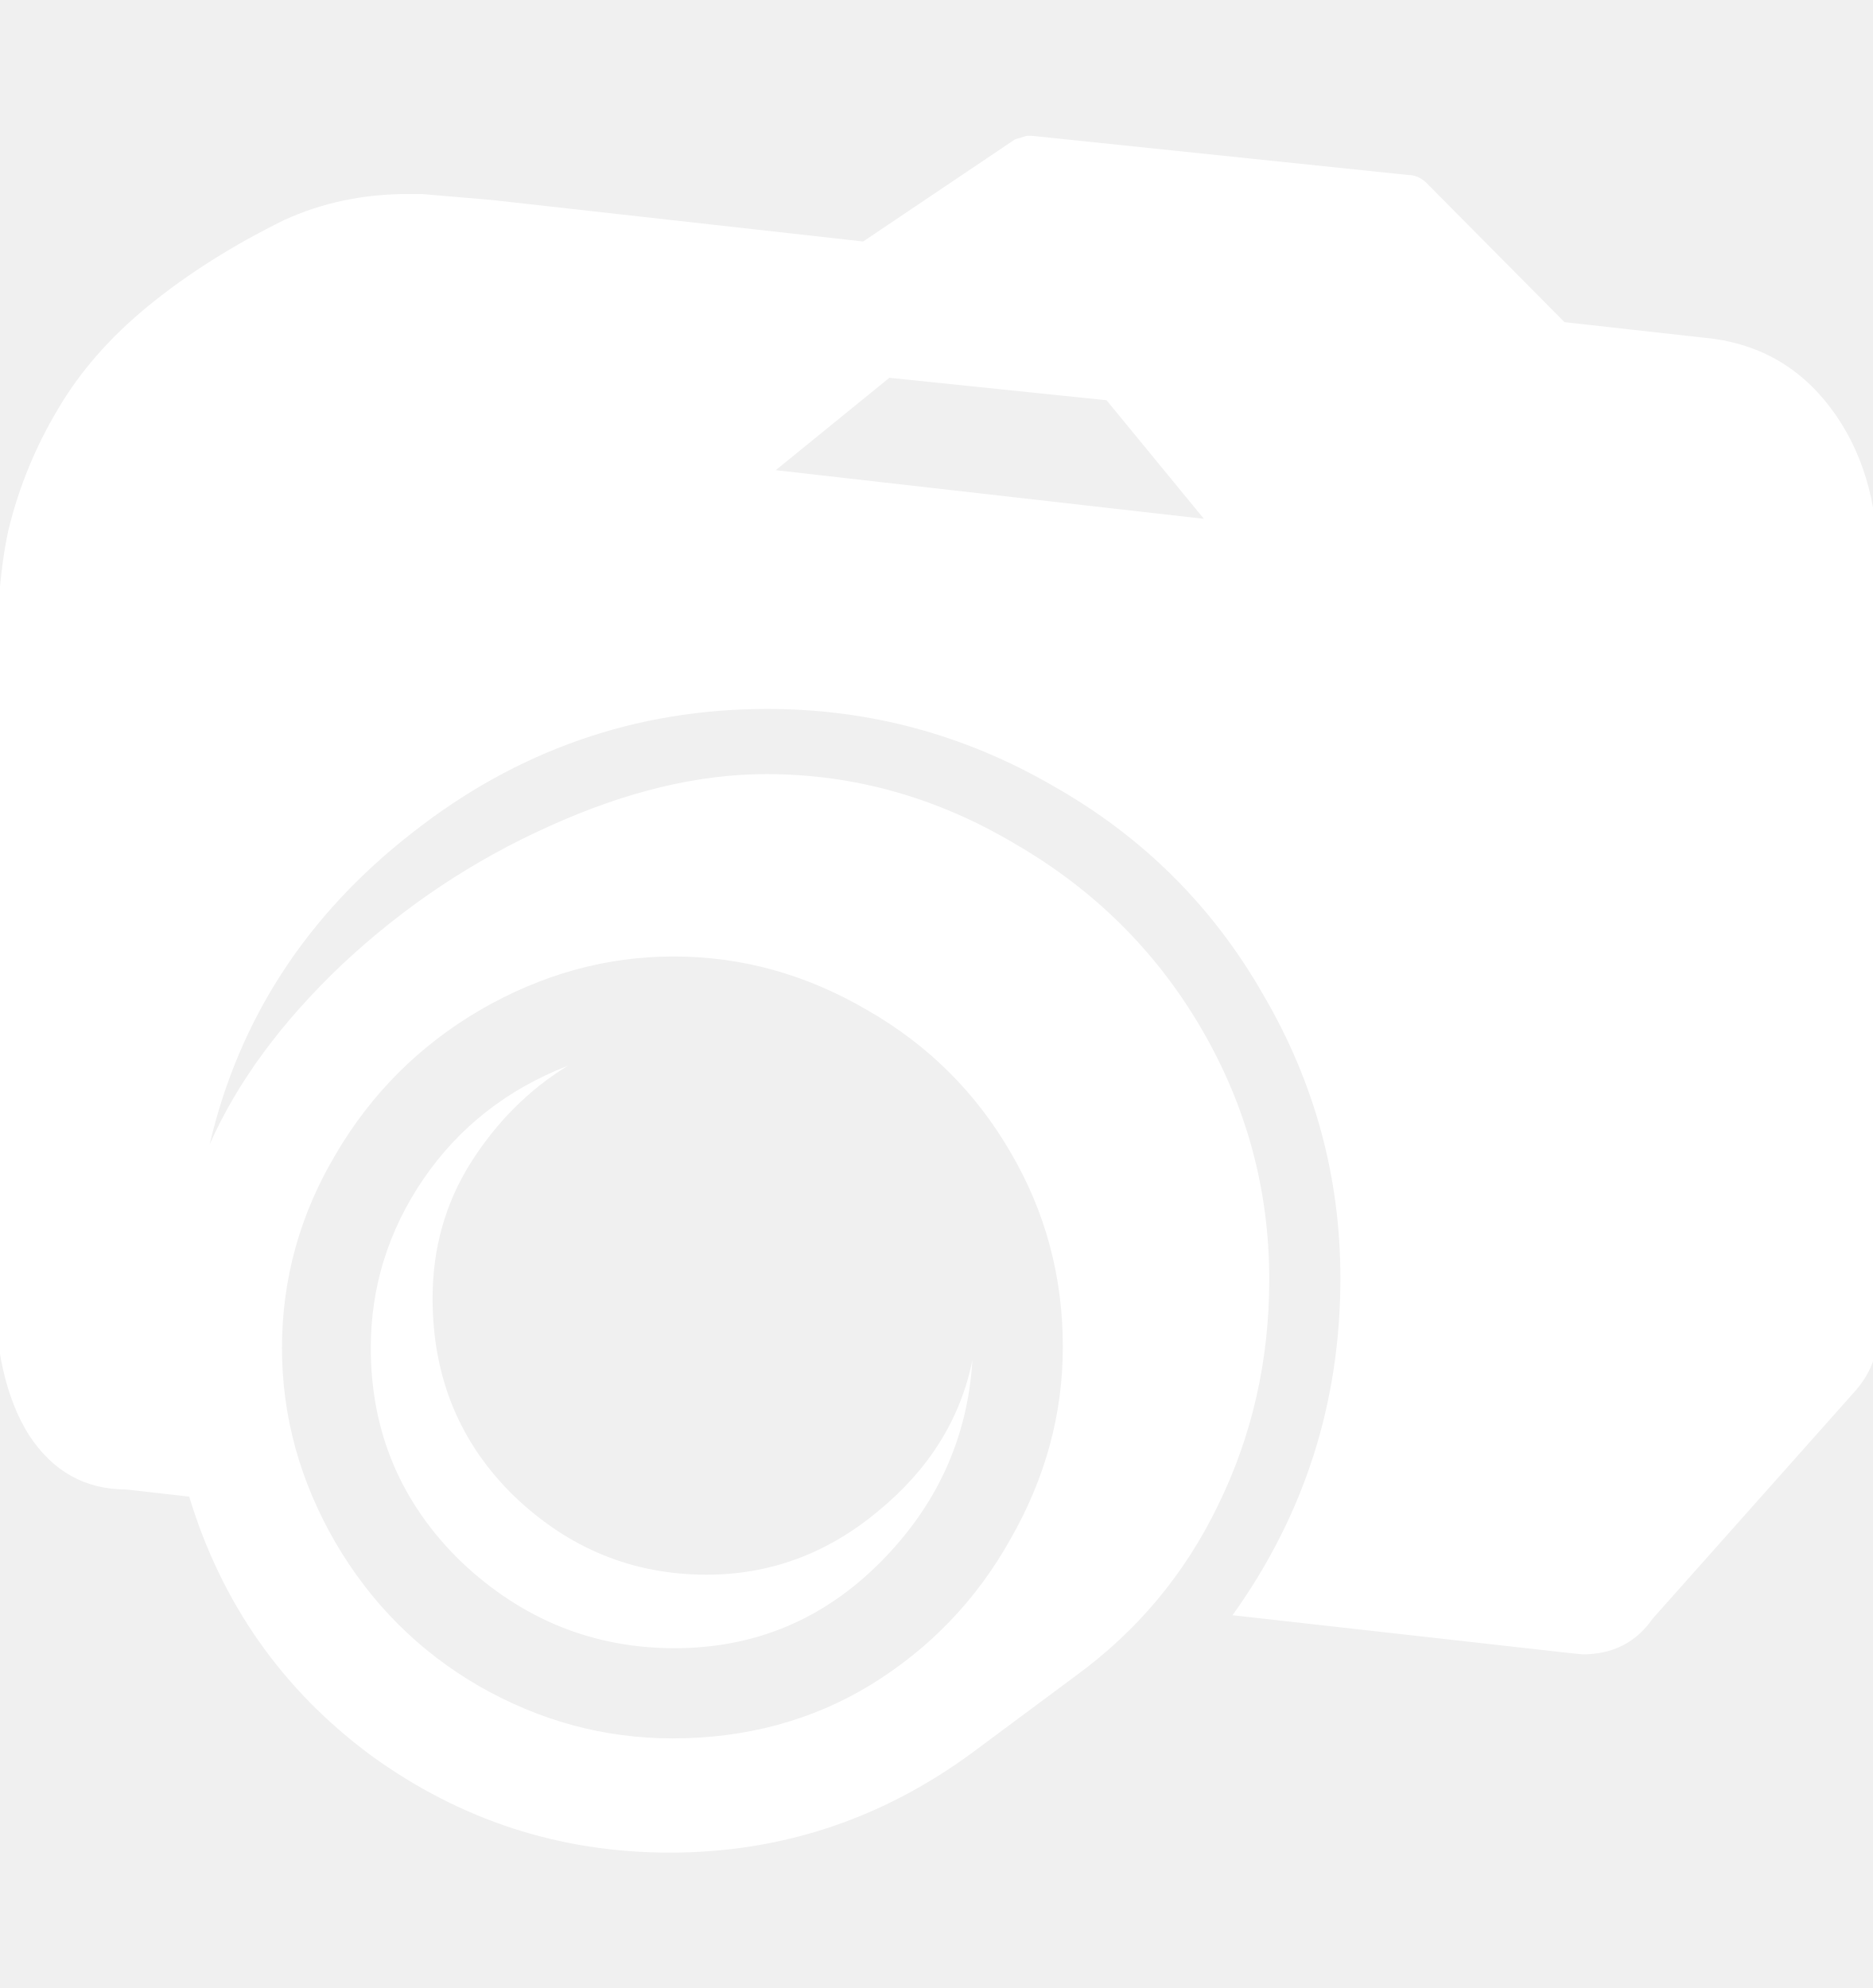
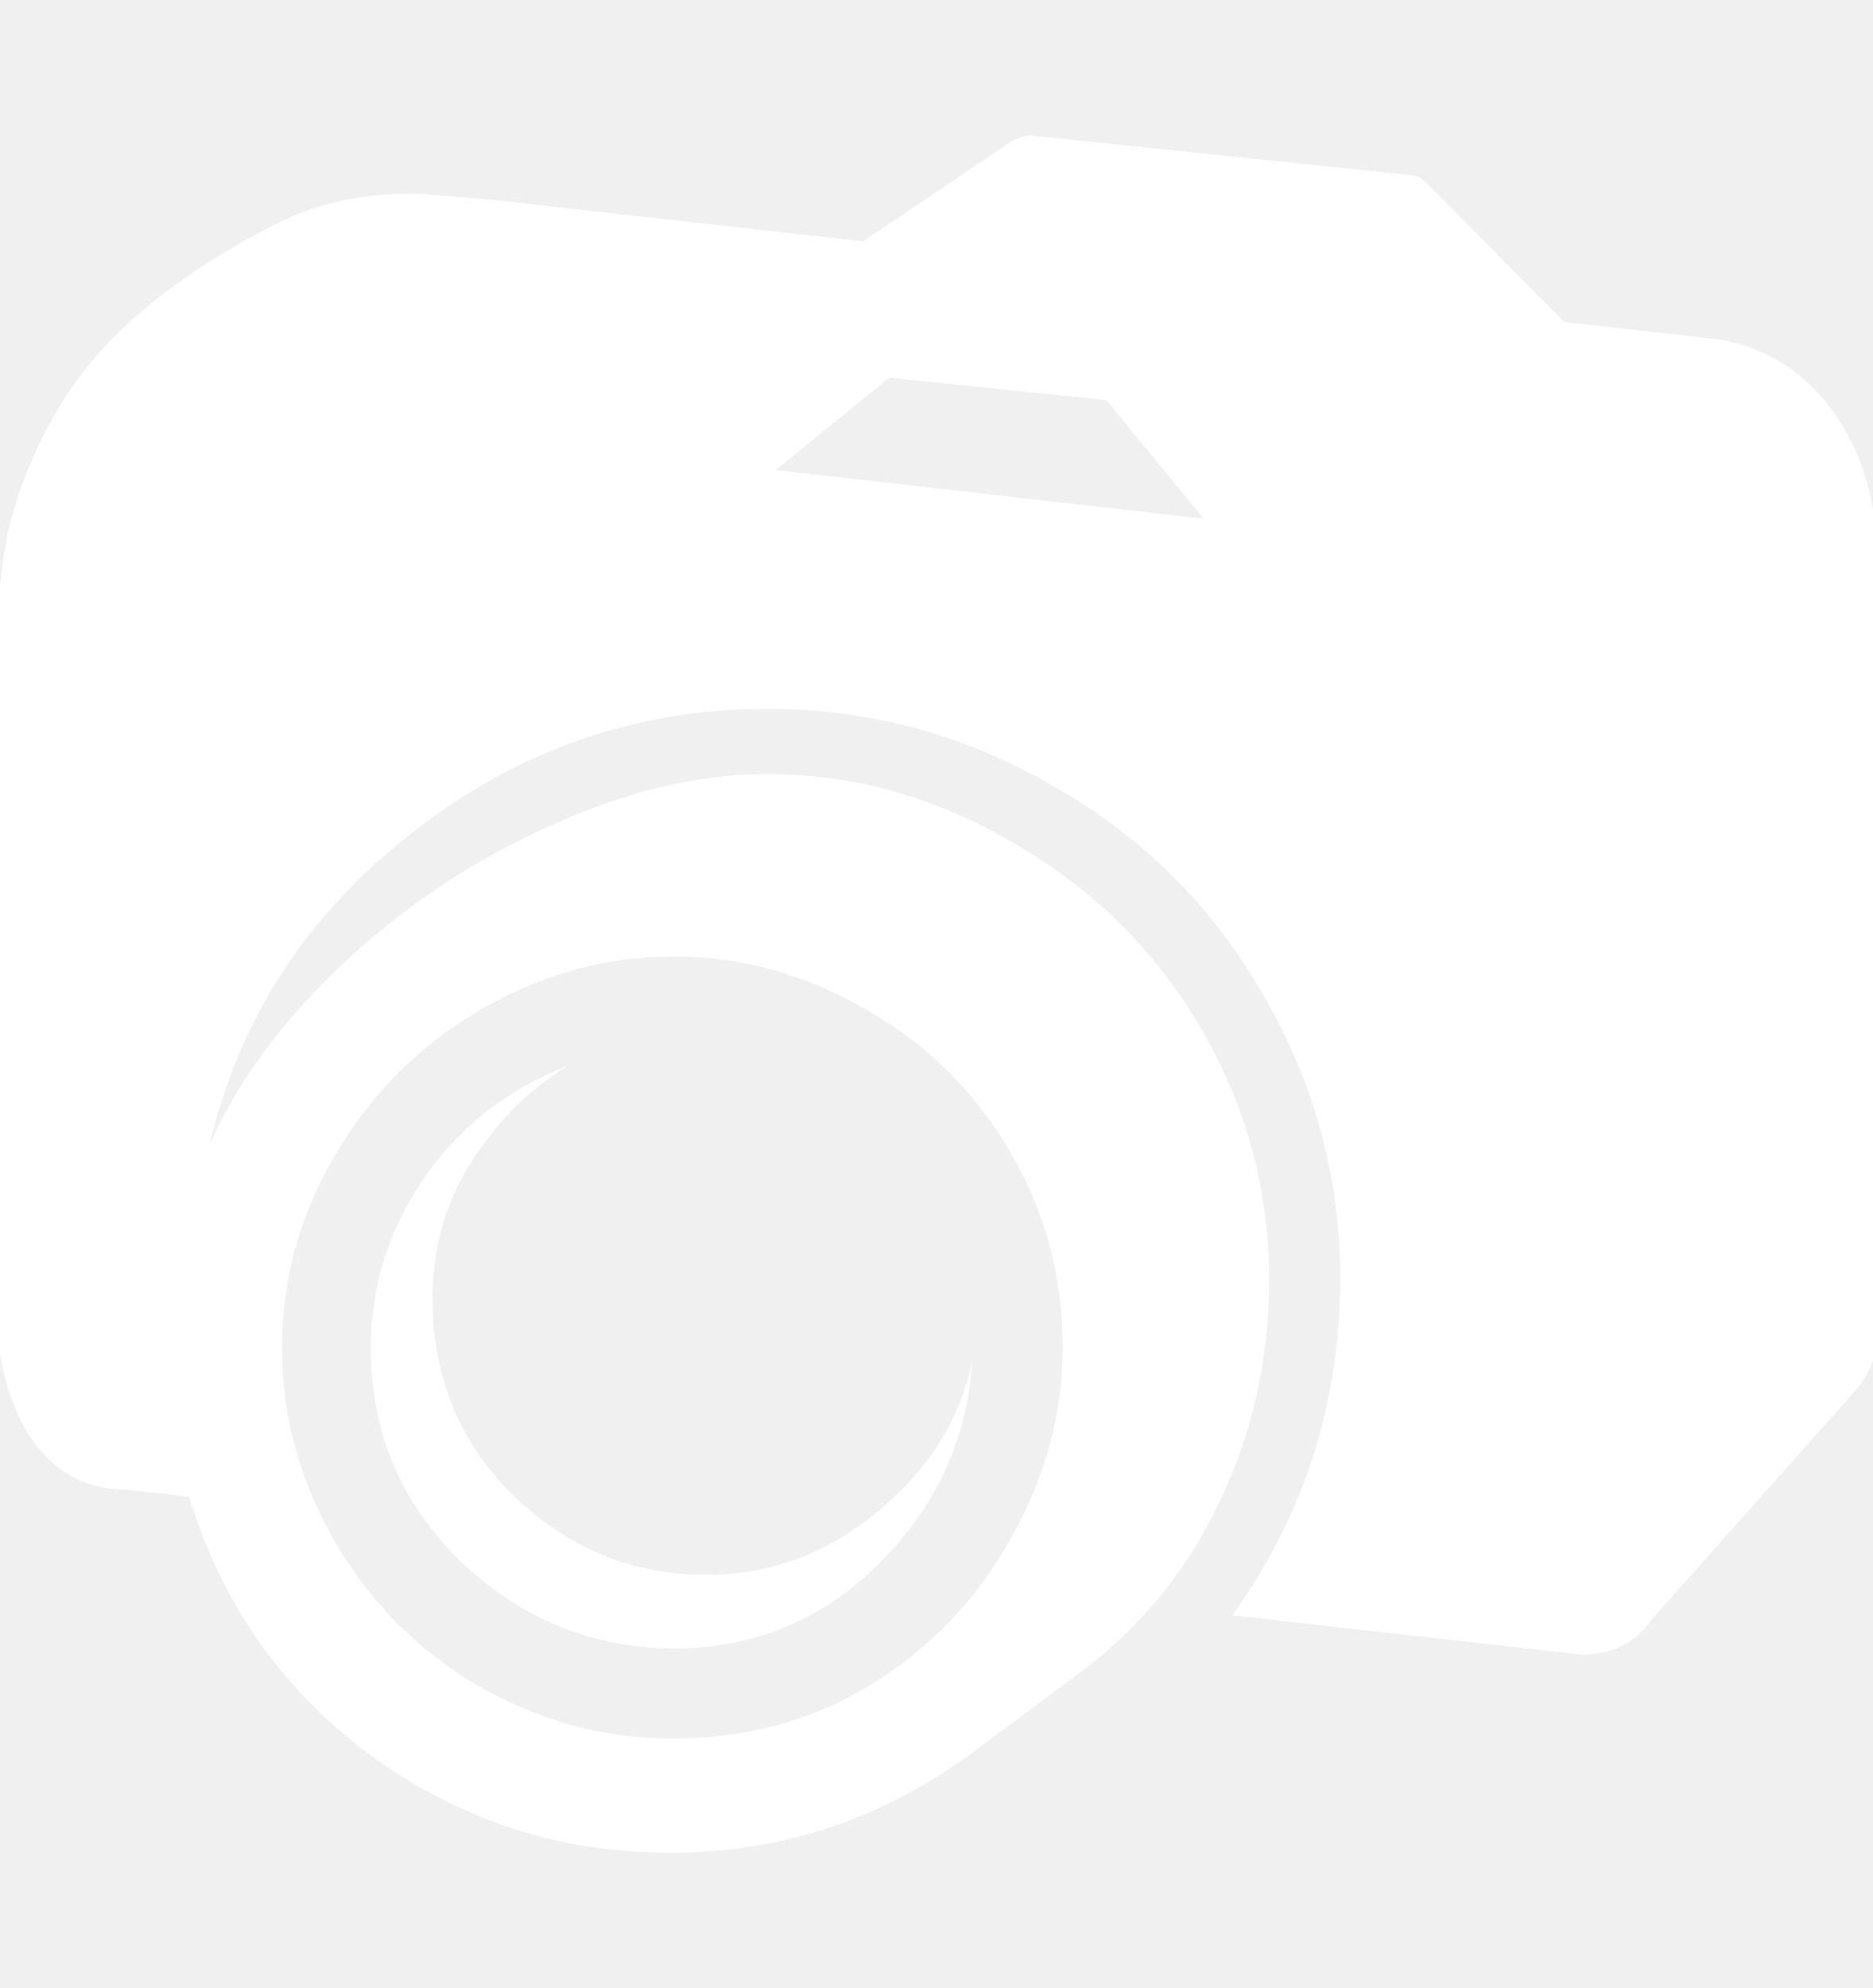
- <svg xmlns="http://www.w3.org/2000/svg" width="2.66mm" height="2.824mm" viewBox="0 0 9.426 10.005" id="svg2" version="1.1">
-   <defs id="defs4" />
+ <svg xmlns="http://www.w3.org/2000/svg" id="svg2" width="10.055" height="10.672" version="1.1" viewBox="0 0 9.426 10.005">
  <g id="layer1" transform="translate(811.4952,-210.4234)">
-     <g style="font-style:normal;font-weight:normal;font-size:12.23px;line-height:125%;font-family:sans-serif;letter-spacing:0px;word-spacing:0px;fill:#ffffff;fill-opacity:1;stroke:none;stroke-width:1px;stroke-linecap:butt;stroke-linejoin:miter;stroke-opacity:1" id="text3381">
-       <path d="m -802.044,213.261 0,3.87 q 0,0.167 -0.119,0.299 l -1.015,1.141 q -0.125,0.179 -0.352,0.179 l -0.06,-0.006 -1.702,-0.191 q 0.543,-0.758 0.543,-1.696 0,-0.764 -0.388,-1.427 -0.382,-0.669 -1.057,-1.051 -0.669,-0.388 -1.439,-0.388 -0.997,0 -1.792,0.627 -0.794,0.621 -1.015,1.565 0.209,-0.472 0.669,-0.908 0.466,-0.436 1.039,-0.693 0.579,-0.263 1.093,-0.263 0.663,0 1.254,0.352 0.597,0.346 0.938,0.932 0.34,0.585 0.34,1.26 0,0.609 -0.257,1.135 -0.251,0.52 -0.717,0.86 l -0.514,0.382 q -0.687,0.508 -1.529,0.508 -0.83,0 -1.505,-0.49 -0.669,-0.496 -0.914,-1.302 l -0.317,-0.036 q -0.311,0 -0.49,-0.275 -0.173,-0.275 -0.173,-0.764 l 0,-2.777 q 0,-0.711 0.072,-1.021 0.078,-0.316 0.245,-0.597 0.167,-0.287 0.46,-0.526 0.293,-0.239 0.681,-0.43 0.287,-0.131 0.621,-0.131 l 0.072,0 0.352,0.03 1.869,0.209 0.764,-0.514 0.06,-0.018 0.024,0 1.893,0.197 q 0.054,0 0.096,0.042 l 0.693,0.699 0.699,0.078 q 0.4,0.036 0.639,0.352 0.239,0.316 0.239,0.788 z m -8.032,3.947 q 0,0.514 0.269,0.979 0.269,0.46 0.723,0.723 0.46,0.263 0.973,0.263 0.555,0 0.997,-0.269 0.448,-0.275 0.705,-0.735 0.263,-0.46 0.263,-0.967 0,-0.531 -0.263,-0.979 -0.263,-0.454 -0.723,-0.717 -0.46,-0.269 -0.973,-0.269 -0.508,0 -0.973,0.269 -0.46,0.269 -0.729,0.729 -0.269,0.454 -0.269,0.973 z m 3.475,0.06 q -0.036,0.591 -0.466,1.021 -0.43,0.43 -1.033,0.43 -0.615,0 -1.075,-0.436 -0.454,-0.442 -0.454,-1.075 0,-0.46 0.263,-0.848 0.269,-0.394 0.729,-0.573 -0.293,0.179 -0.49,0.49 -0.191,0.305 -0.191,0.681 0,0.597 0.412,0.997 0.412,0.394 0.967,0.394 0.478,0 0.86,-0.317 0.388,-0.317 0.478,-0.764 z m -0.991,-4.479 2.156,0.245 -0.49,-0.597 -1.093,-0.113 -0.573,0.466 z" style="" id="path3424" />
+     <g id="text3381" fill="#fff" fill-opacity="1" stroke="none" stroke-linecap="butt" stroke-linejoin="miter" stroke-opacity="1" stroke-width="1" font-family="sans-serif" font-size="12.23" font-style="normal" font-weight="normal" letter-spacing="0" word-spacing="0" style="line-height:125%">
+       <path id="path3424" d="m -802.044,213.261 0,3.87 q 0,0.167 -0.119,0.299 l -1.015,1.141 q -0.125,0.179 -0.352,0.179 l -0.06,-0.006 -1.702,-0.191 q 0.543,-0.758 0.543,-1.696 0,-0.764 -0.388,-1.427 -0.382,-0.669 -1.057,-1.051 -0.669,-0.388 -1.439,-0.388 -0.997,0 -1.792,0.627 -0.794,0.621 -1.015,1.565 0.209,-0.472 0.669,-0.908 0.466,-0.436 1.039,-0.693 0.579,-0.263 1.093,-0.263 0.663,0 1.254,0.352 0.597,0.346 0.938,0.932 0.34,0.585 0.34,1.26 0,0.609 -0.257,1.135 -0.251,0.52 -0.717,0.86 l -0.514,0.382 q -0.687,0.508 -1.529,0.508 -0.83,0 -1.505,-0.49 -0.669,-0.496 -0.914,-1.302 l -0.317,-0.036 q -0.311,0 -0.49,-0.275 -0.173,-0.275 -0.173,-0.764 l 0,-2.777 q 0,-0.711 0.072,-1.021 0.078,-0.316 0.245,-0.597 0.167,-0.287 0.46,-0.526 0.293,-0.239 0.681,-0.43 0.287,-0.131 0.621,-0.131 l 0.072,0 0.352,0.03 1.869,0.209 0.764,-0.514 0.06,-0.018 0.024,0 1.893,0.197 q 0.054,0 0.096,0.042 l 0.693,0.699 0.699,0.078 q 0.4,0.036 0.639,0.352 0.239,0.316 0.239,0.788 z m -8.032,3.947 q 0,0.514 0.269,0.979 0.269,0.46 0.723,0.723 0.46,0.263 0.973,0.263 0.555,0 0.997,-0.269 0.448,-0.275 0.705,-0.735 0.263,-0.46 0.263,-0.967 0,-0.531 -0.263,-0.979 -0.263,-0.454 -0.723,-0.717 -0.46,-0.269 -0.973,-0.269 -0.508,0 -0.973,0.269 -0.46,0.269 -0.729,0.729 -0.269,0.454 -0.269,0.973 z m 3.475,0.06 q -0.036,0.591 -0.466,1.021 -0.43,0.43 -1.033,0.43 -0.615,0 -1.075,-0.436 -0.454,-0.442 -0.454,-1.075 0,-0.46 0.263,-0.848 0.269,-0.394 0.729,-0.573 -0.293,0.179 -0.49,0.49 -0.191,0.305 -0.191,0.681 0,0.597 0.412,0.997 0.412,0.394 0.967,0.394 0.478,0 0.86,-0.317 0.388,-0.317 0.478,-0.764 z m -0.991,-4.479 2.156,0.245 -0.49,-0.597 -1.093,-0.113 -0.573,0.466 z" />
    </g>
  </g>
</svg>
